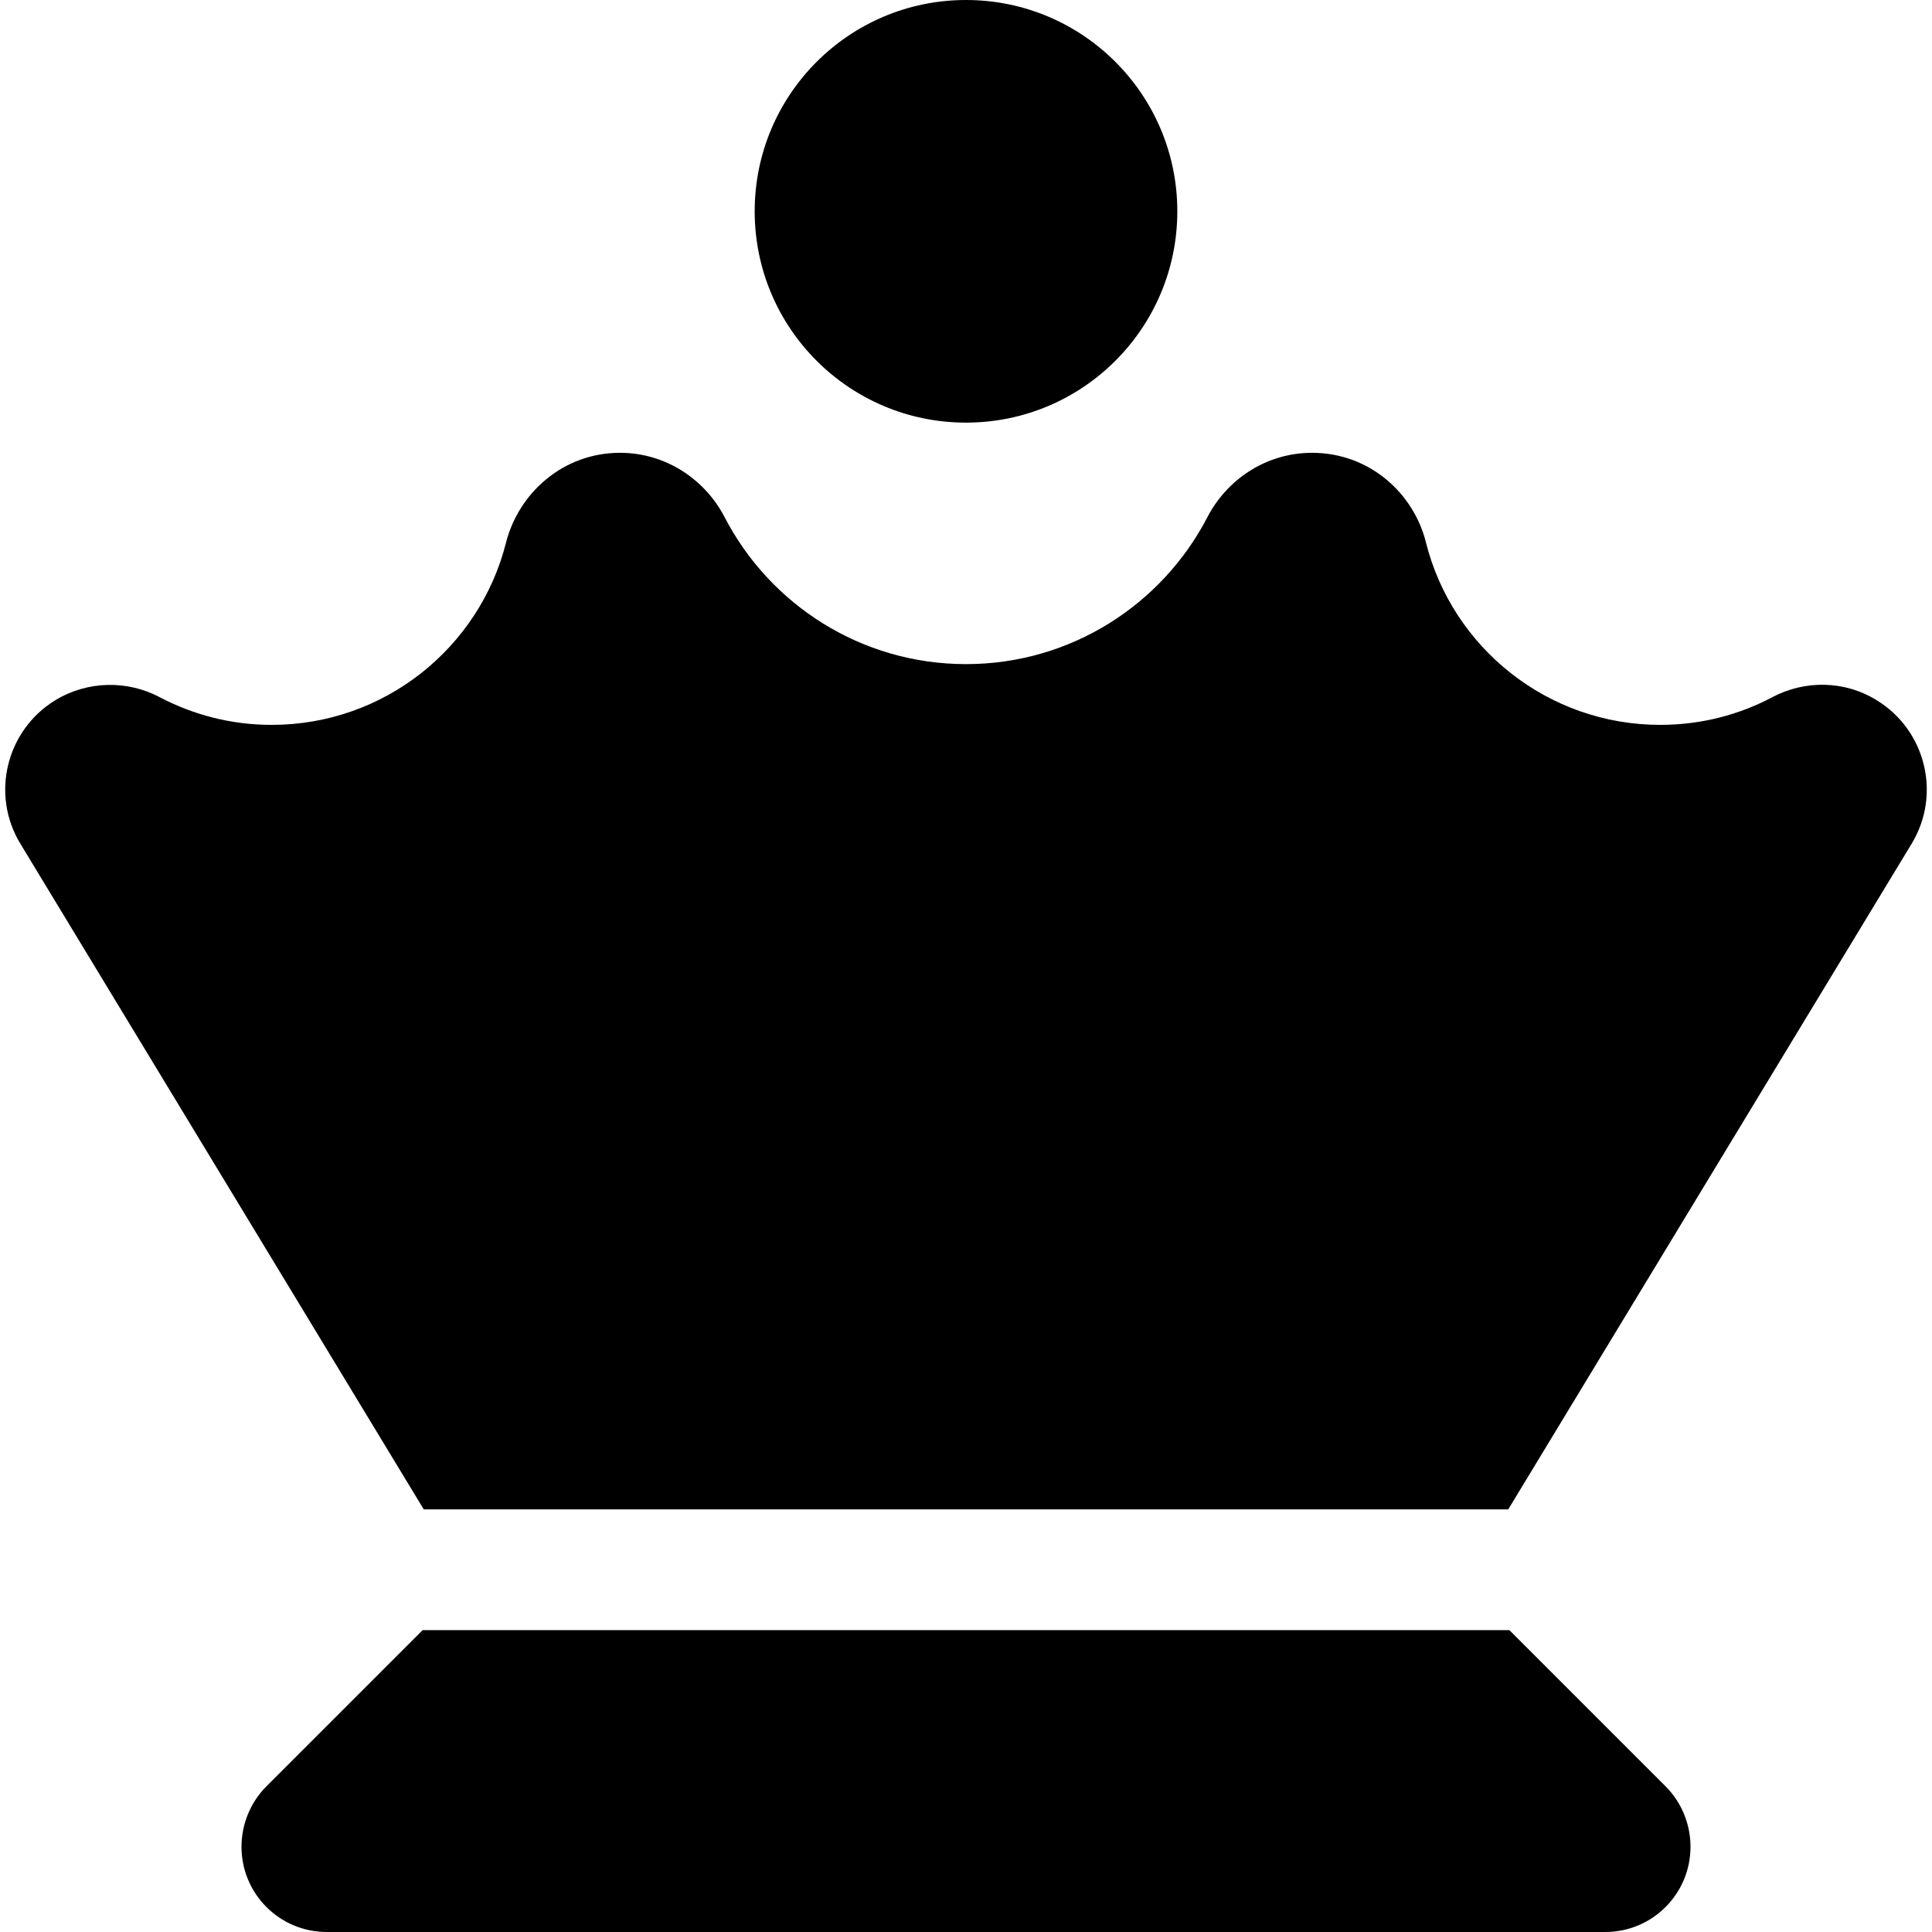
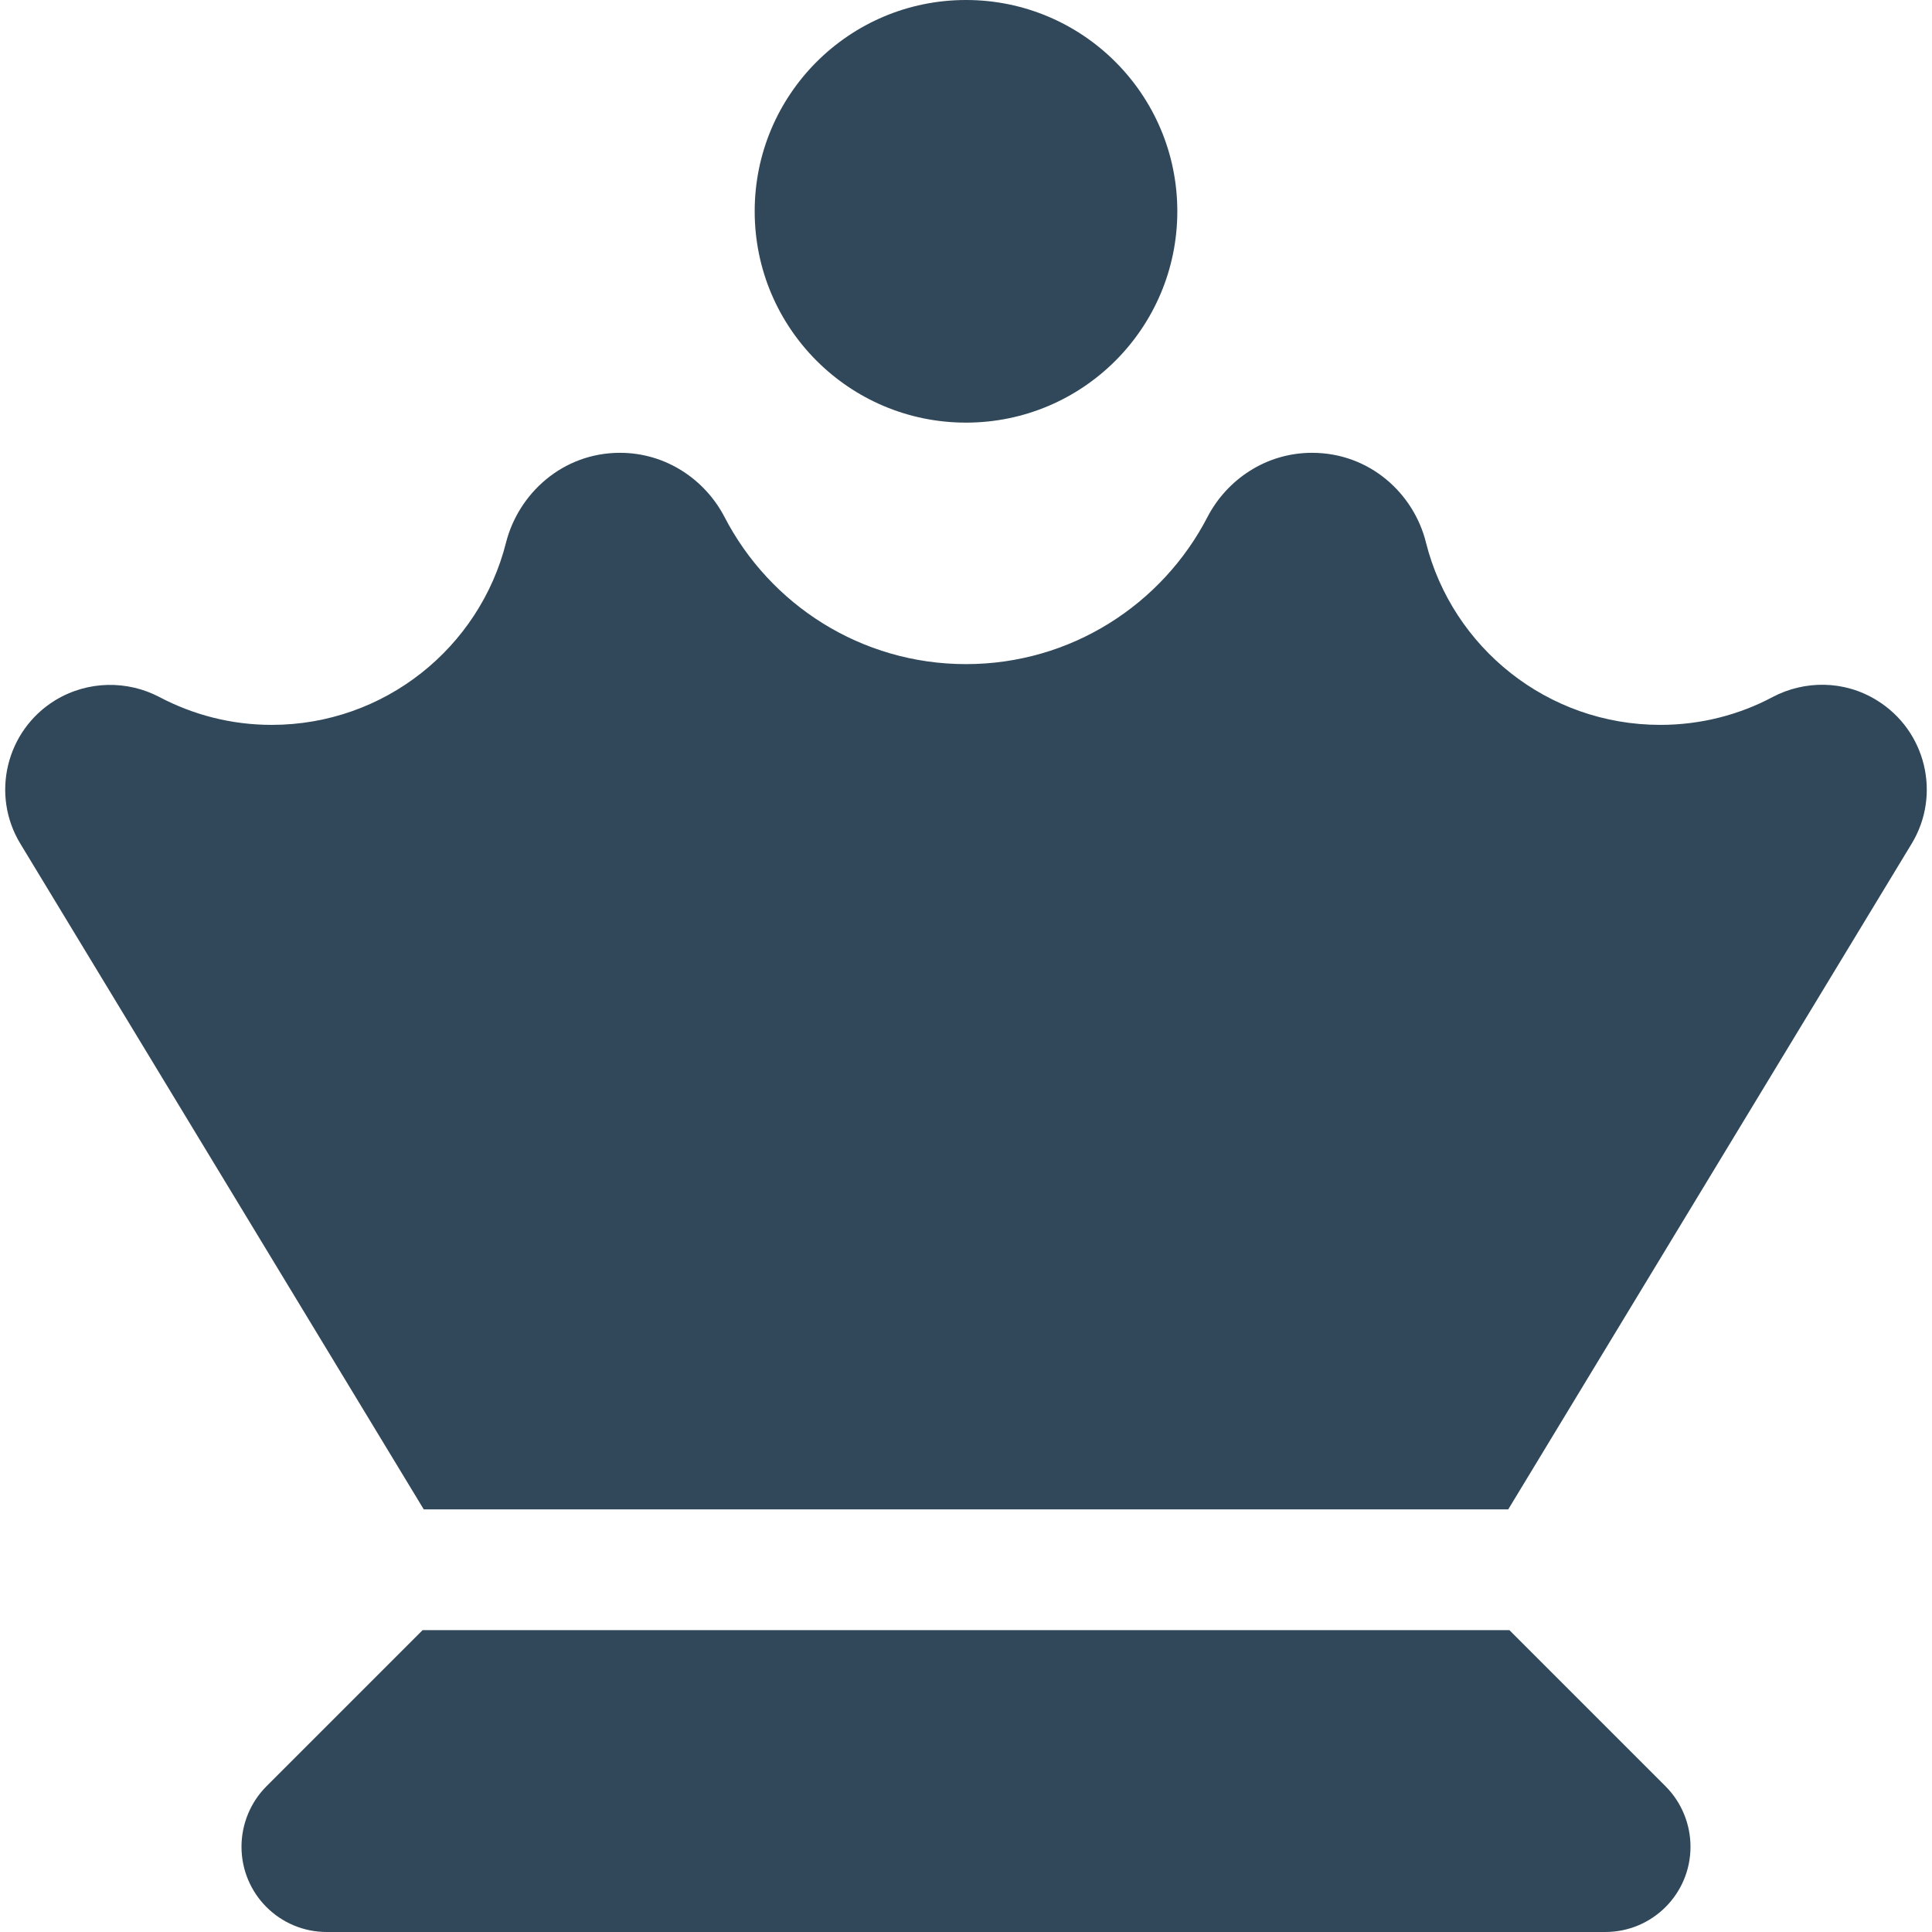
<svg xmlns="http://www.w3.org/2000/svg" viewBox="0 0 512 512">
-   <path d="M256 0a56 56 0 1 1 0 112A56 56 0 1 1 256 0zM134.1 143.8c3.3-13 15-23.8 30.2-23.8c12.3 0 22.6 7.2 27.7 17c12 23.2 36.2 39 64 39s52-15.8 64-39c5.1-9.8 15.4-17 27.7-17c15.3 0 27 10.8 30.2 23.8c7 27.8 32.2 48.3 62.1 48.3c10.8 0 21-2.7 29.8-7.4c8.4-4.4 18.9-4.5 27.6 .9c13 8 17.1 25 9.2 38L399.7 400 384 400l-40.4 0-175.1 0L128 400l-15.7 0L5.4 223.6c-7.9-13-3.8-30 9.2-38c8.7-5.3 19.2-5.3 27.6-.9c8.9 4.7 19 7.4 29.8 7.4c29.9 0 55.1-20.5 62.1-48.3zM256 224s0 0 0 0s0 0 0 0s0 0 0 0zM112 432l288 0 41.4 41.4c4.2 4.2 6.6 10 6.6 16c0 12.5-10.1 22.6-22.6 22.6L86.6 512C74.1 512 64 501.9 64 489.4c0-6 2.4-11.8 6.6-16L112 432z" />
+   <path fill="#304859" d="M256 0a56 56 0 1 1 0 112A56 56 0 1 1 256 0zM134.1 143.8c3.3-13 15-23.8 30.2-23.8c12.3 0 22.6 7.2 27.7 17c12 23.2 36.2 39 64 39s52-15.8 64-39c5.1-9.8 15.4-17 27.7-17c15.3 0 27 10.8 30.2 23.8c7 27.8 32.2 48.3 62.1 48.3c10.8 0 21-2.7 29.8-7.4c8.4-4.4 18.9-4.5 27.6 .9c13 8 17.1 25 9.2 38L399.7 400 384 400l-40.4 0-175.1 0L128 400l-15.7 0L5.4 223.6c-7.9-13-3.8-30 9.2-38c8.7-5.3 19.2-5.3 27.6-.9c8.9 4.7 19 7.4 29.8 7.4c29.9 0 55.1-20.5 62.1-48.3zM256 224s0 0 0 0s0 0 0 0s0 0 0 0zM112 432l288 0 41.4 41.4c4.2 4.2 6.6 10 6.6 16c0 12.5-10.1 22.6-22.6 22.6L86.6 512C74.1 512 64 501.9 64 489.4c0-6 2.4-11.8 6.6-16L112 432z" />
</svg>
